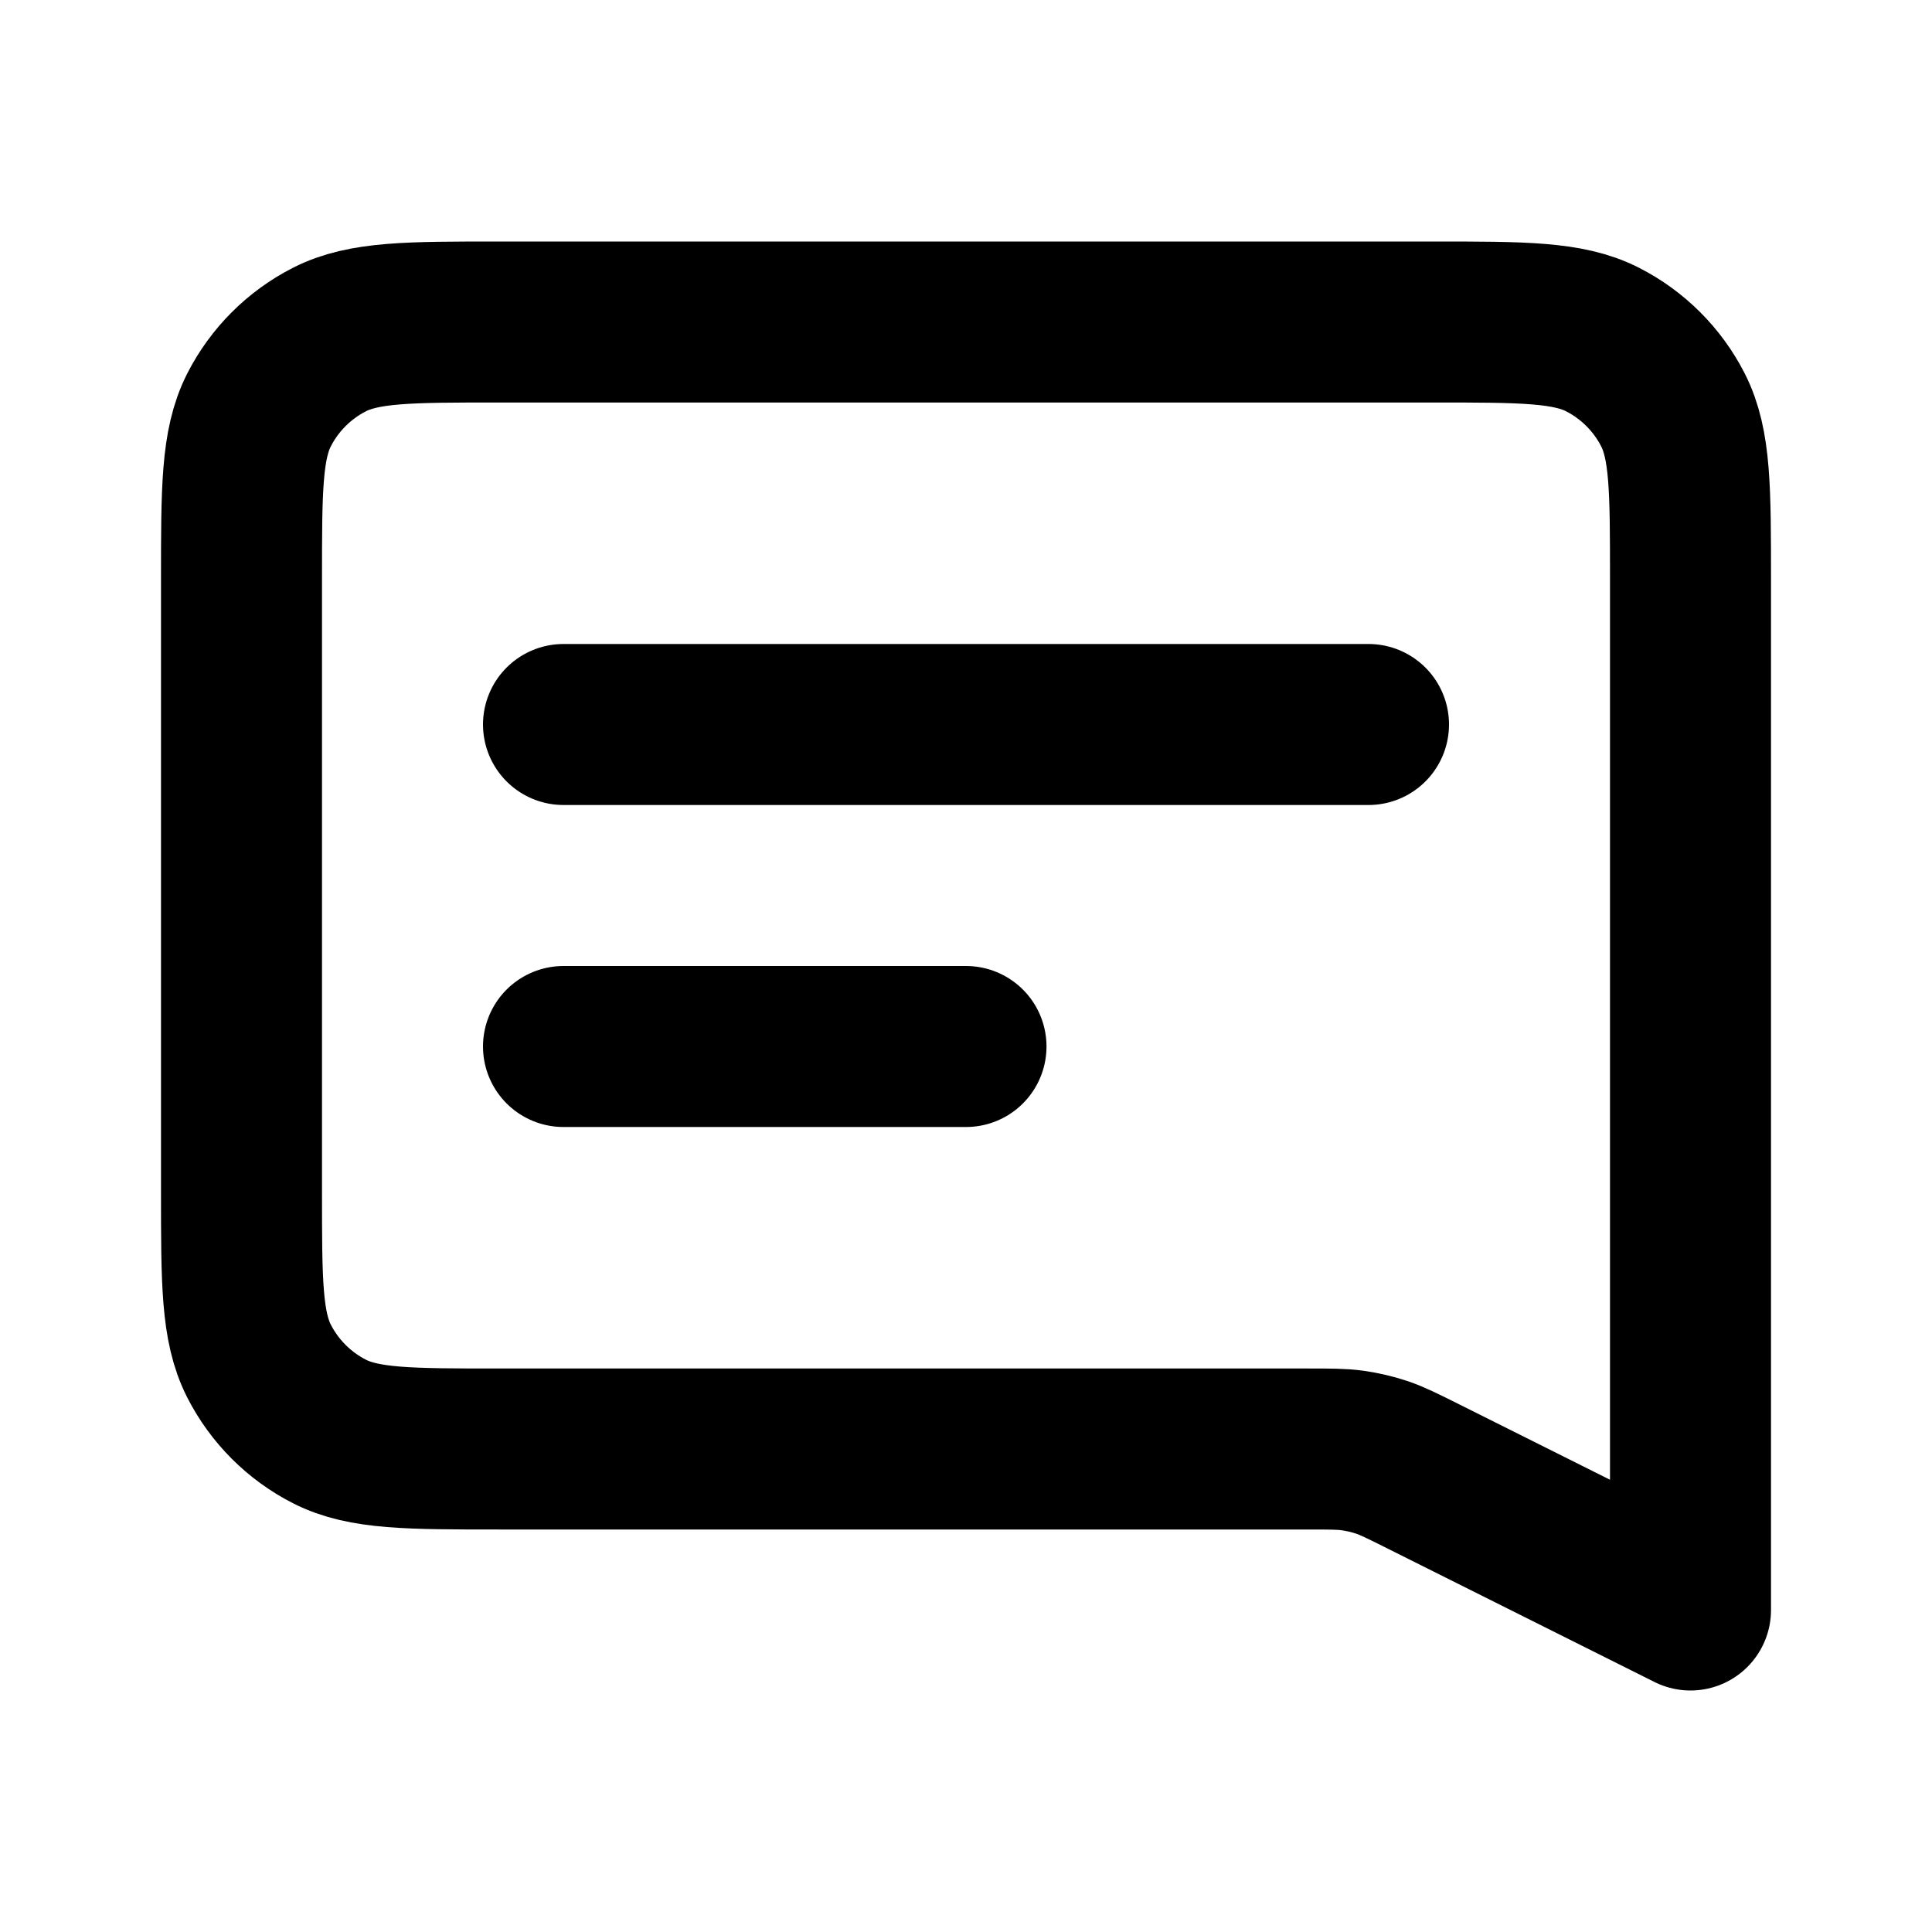
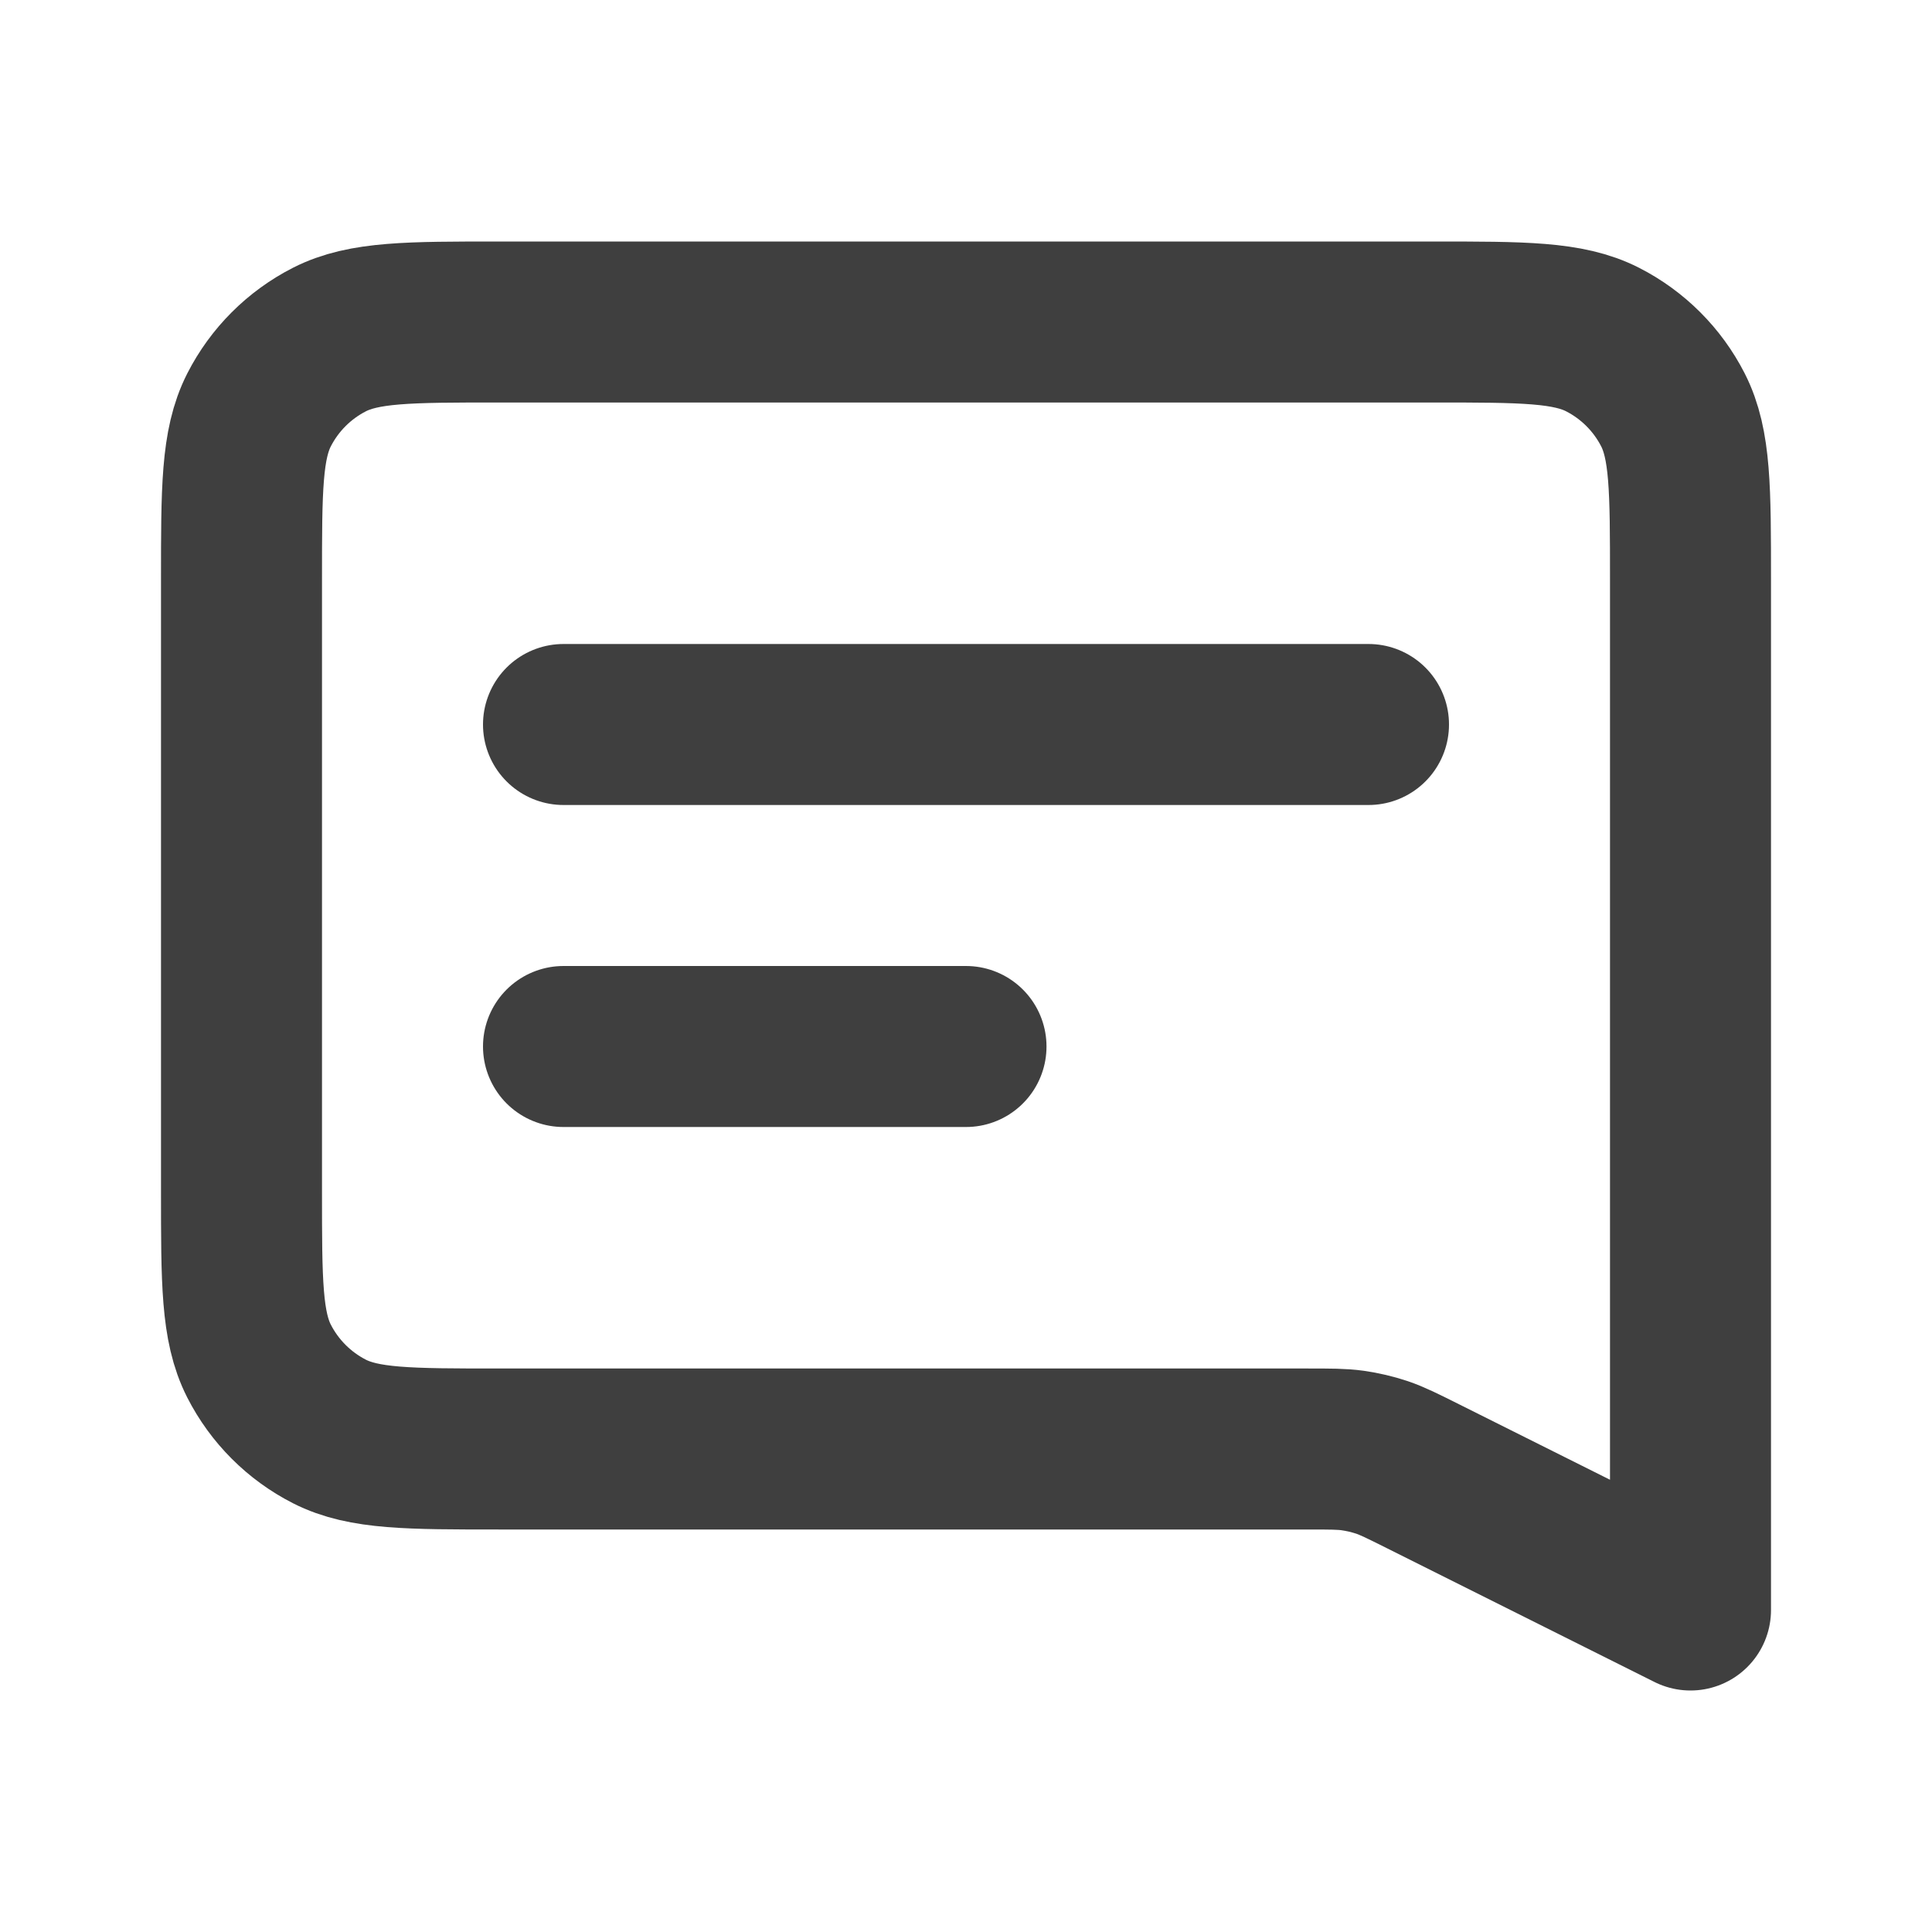
<svg xmlns="http://www.w3.org/2000/svg" width="800px" height="800px" viewBox="0 0 24 24" fill="none">
-   <path d="M7 9H17M7 13H12M21 20L17.676 18.338C17.424 18.212 17.298 18.149 17.166 18.104C17.048 18.065 16.928 18.037 16.805 18.019C16.667 18 16.526 18 16.245 18H6.2C5.08 18 4.52 18 4.092 17.782C3.716 17.59 3.41 17.284 3.218 16.908C3 16.48 3 15.92 3 14.8V7.2C3 6.08 3 5.52 3.218 5.092C3.41 4.716 3.716 4.41 4.092 4.218C4.52 4 5.08 4 6.2 4H17.8C18.92 4 19.48 4 19.908 4.218C20.284 4.41 20.59 4.716 20.782 5.092C21 5.52 21 6.08 21 7.2V20Z" stroke="#000000" stroke-width="2" stroke-linecap="round" stroke-linejoin="round" />
+   <path d="M7 9H17M7 13H12M21 20L17.676 18.338C17.424 18.212 17.298 18.149 17.166 18.104C17.048 18.065 16.928 18.037 16.805 18.019C16.667 18 16.526 18 16.245 18H6.2C5.08 18 4.52 18 4.092 17.782C3.716 17.59 3.41 17.284 3.218 16.908C3 16.48 3 15.92 3 14.8V7.2C3 6.08 3 5.52 3.218 5.092C3.41 4.716 3.716 4.41 4.092 4.218C4.52 4 5.08 4 6.2 4H17.8C18.92 4 19.48 4 19.908 4.218C20.284 4.41 20.59 4.716 20.782 5.092C21 5.52 21 6.08 21 7.2V20Z" stroke="#3f3f3f" stroke-width="2" stroke-linecap="round" stroke-linejoin="round" />
</svg>
